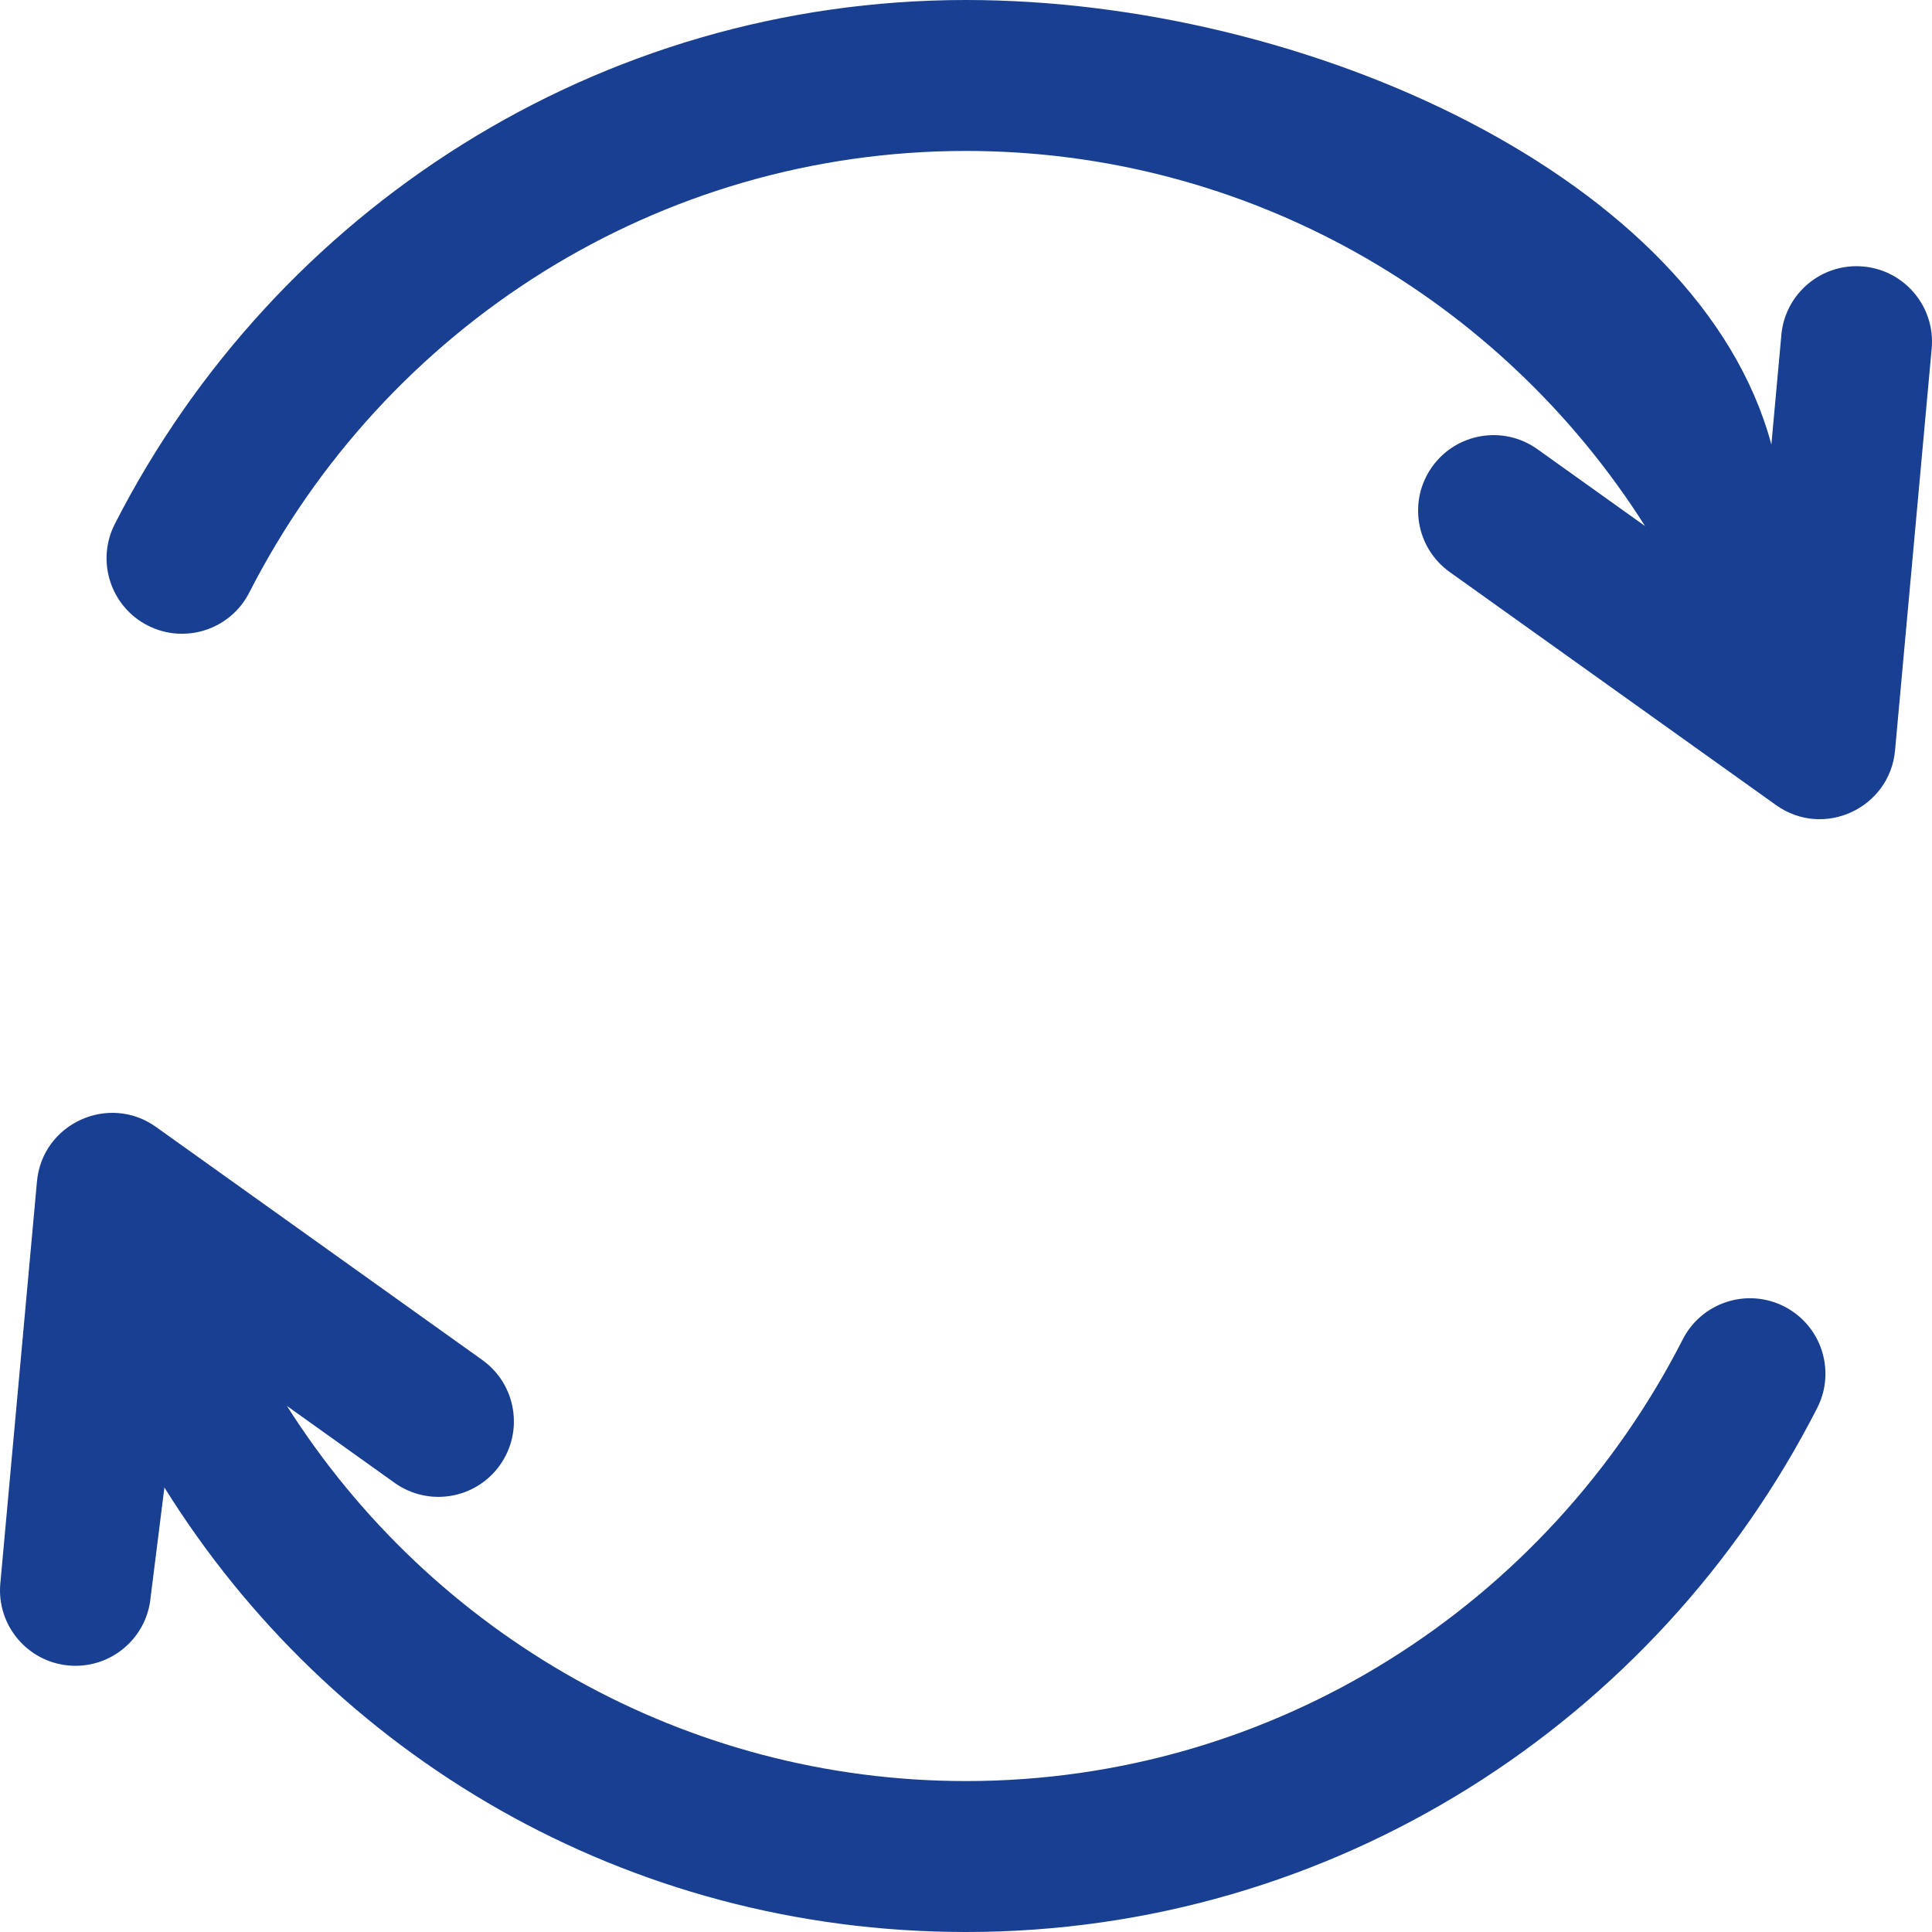
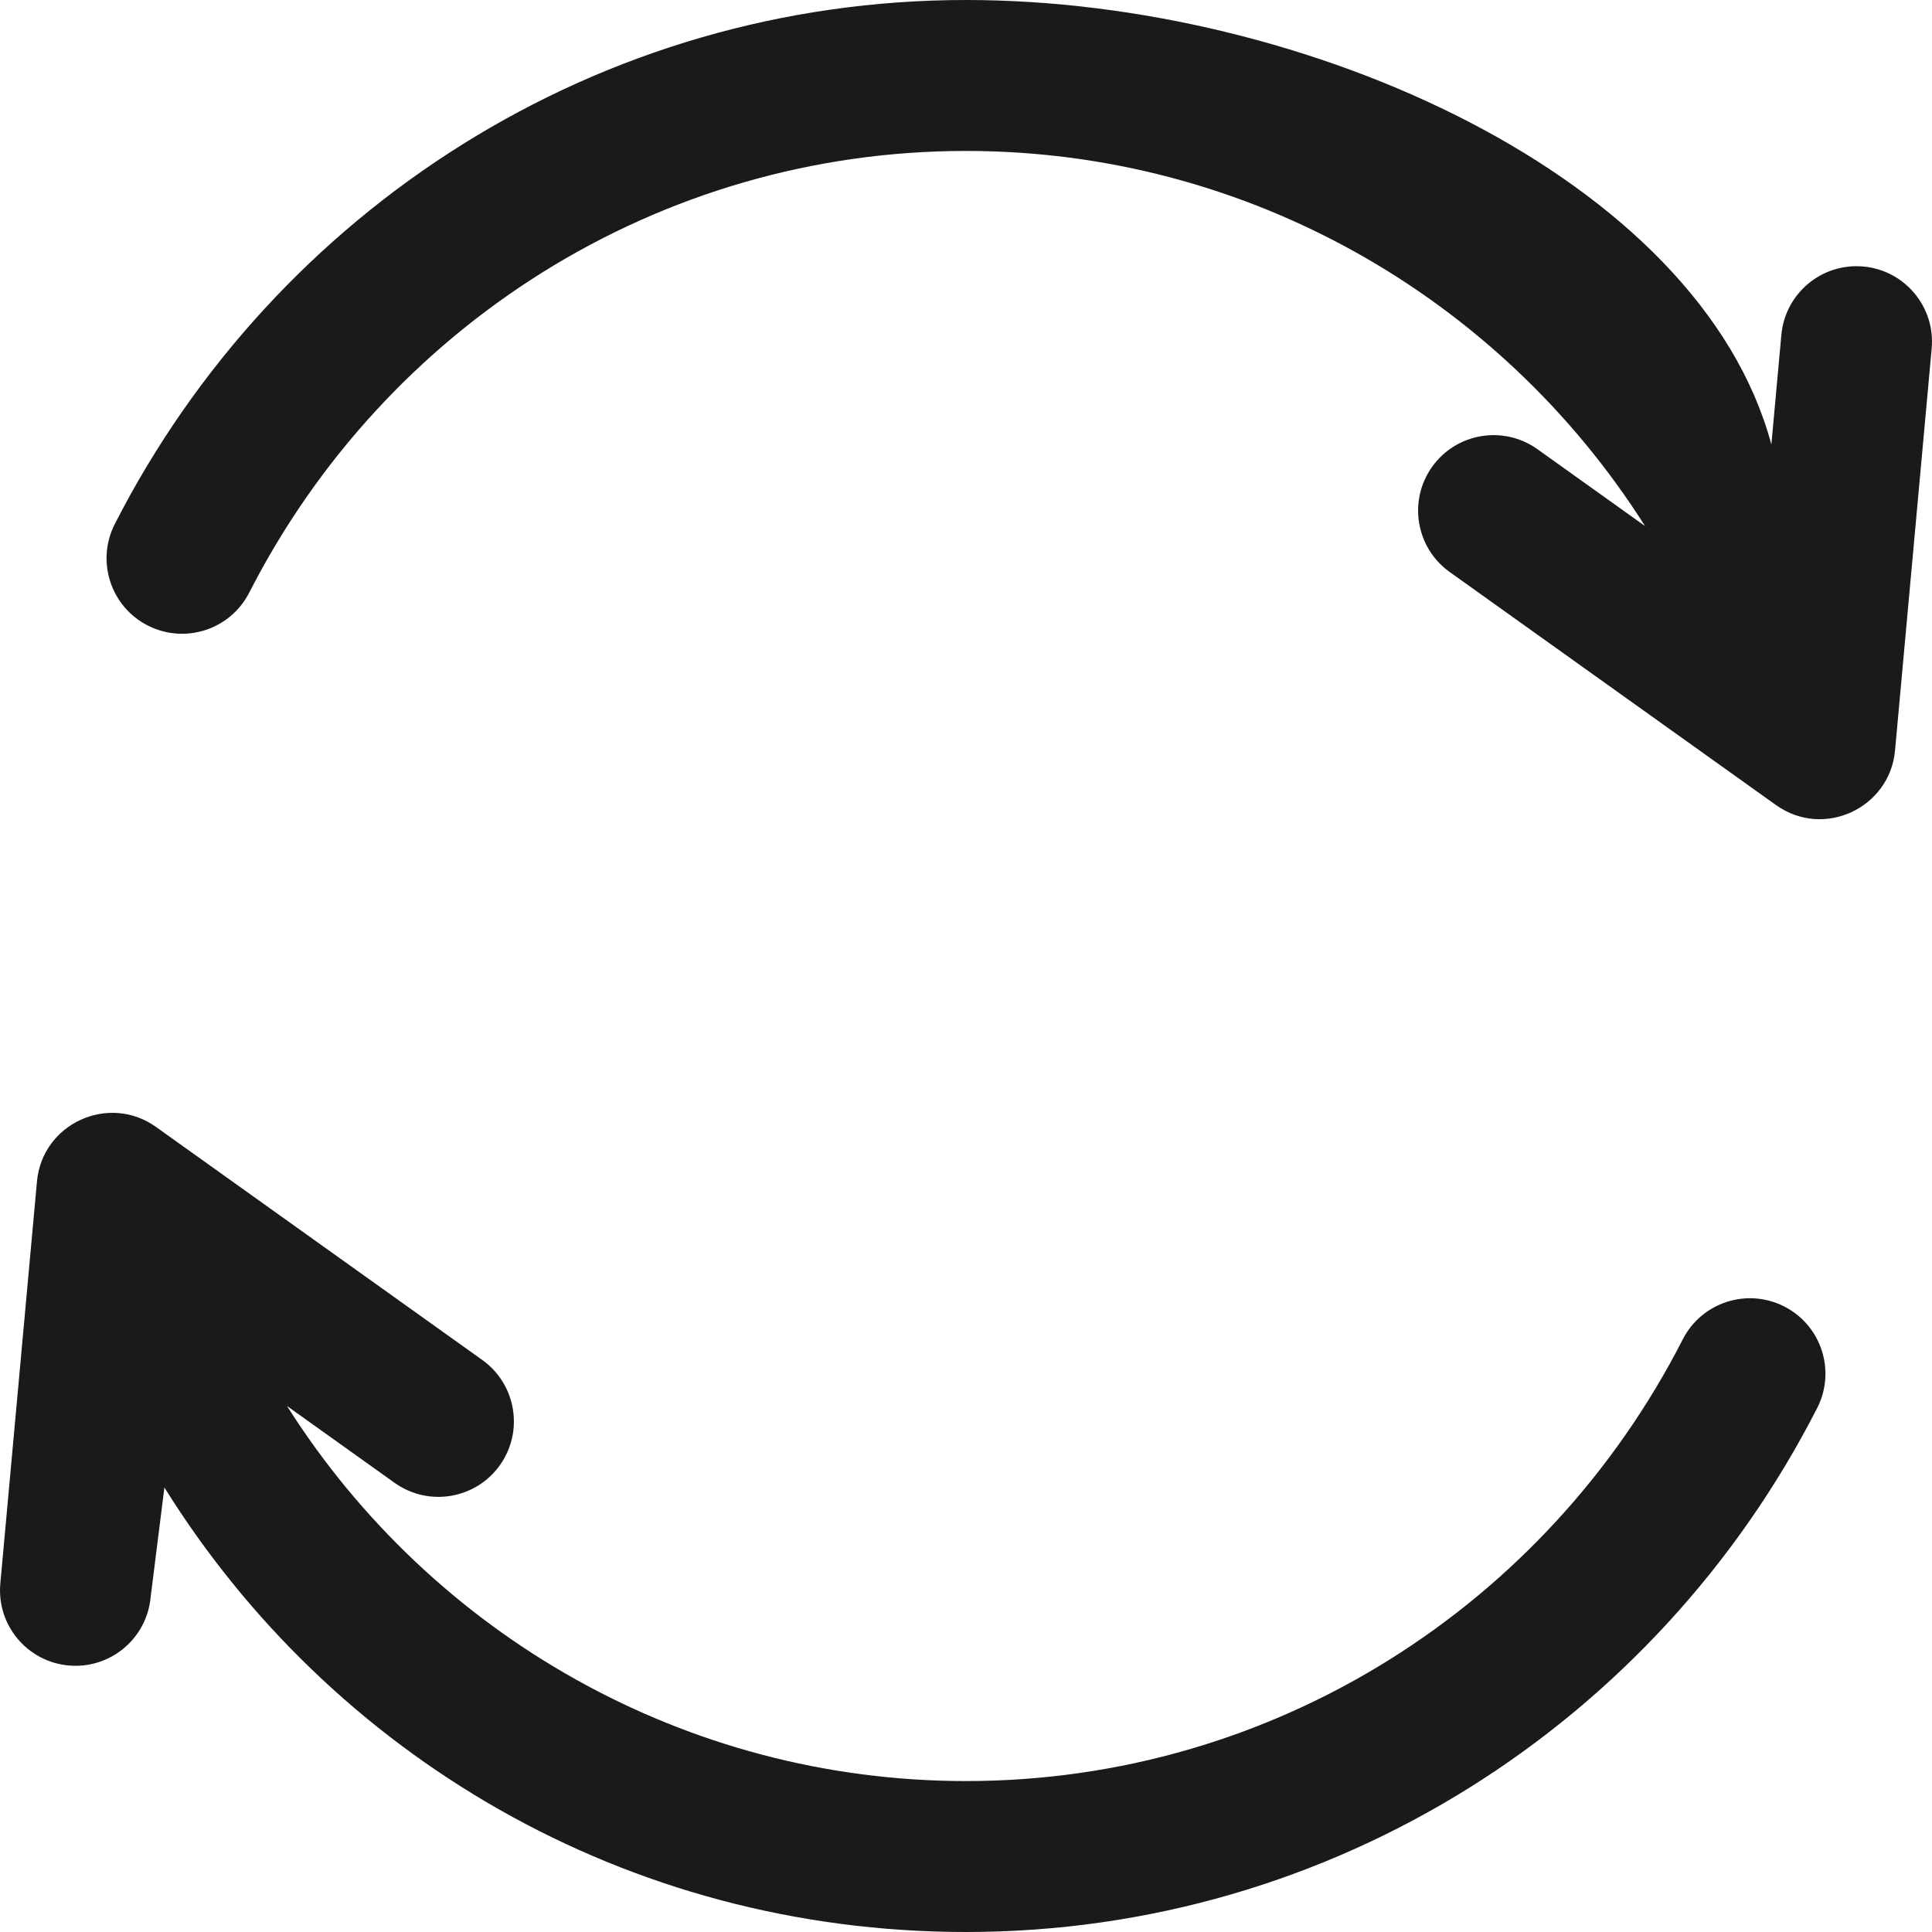
- <svg xmlns="http://www.w3.org/2000/svg" version="1.1" width="60" height="60" x="0" y="0" viewBox="0 0 512 512" fill="#183F91">
+ <svg xmlns="http://www.w3.org/2000/svg" version="1.1" width="60" height="60" x="0" y="0" viewBox="0 0 512 512" fill="#1A1A1A">
  <path d="M493.815 70.629c-11.001-1.003-20.73 7.102-21.733 18.102l-2.65 29.069C450.473 47.194 346.429 0 256 0 158.719 0 72.988 55.522 30.43 138.854c-5.024 9.837-1.122 21.884 8.715 26.908 9.839 5.024 21.884 1.123 26.908-8.715C102.07 86.523 174.397 40 256 40c74.377 0 141.499 38.731 179.953 99.408l-28.517-20.367c-8.989-6.419-21.48-4.337-27.899 4.651-6.419 8.989-4.337 21.479 4.651 27.899l86.475 61.761c12.674 9.035 30.155 .764 31.541-14.459l9.711-106.53c1.004-11.001-7.1-20.731-18.1-21.734zM472.855 346.238c-9.838-5.023-21.884-1.122-26.908 8.715C409.93 425.477 337.603 472 256 472c-74.377 0-141.499-38.731-179.953-99.408l28.517 20.367c8.989 6.419 21.479 4.337 27.899-4.651 6.419-8.989 4.337-21.479-4.651-27.899l-86.475-61.761c-12.519-8.944-30.141-.921-31.541 14.459L0.085 419.637c-1.003 11 7.102 20.73 18.101 21.733 11.014 1.001 20.731-7.112 21.733-18.102l3.65-29.069C87.527 464.806 165.571 512 256 512c97.281 0 183.012-55.522 225.57-138.854 5.024-9.837 1.122-21.884-8.715-26.908z" />
</svg>
